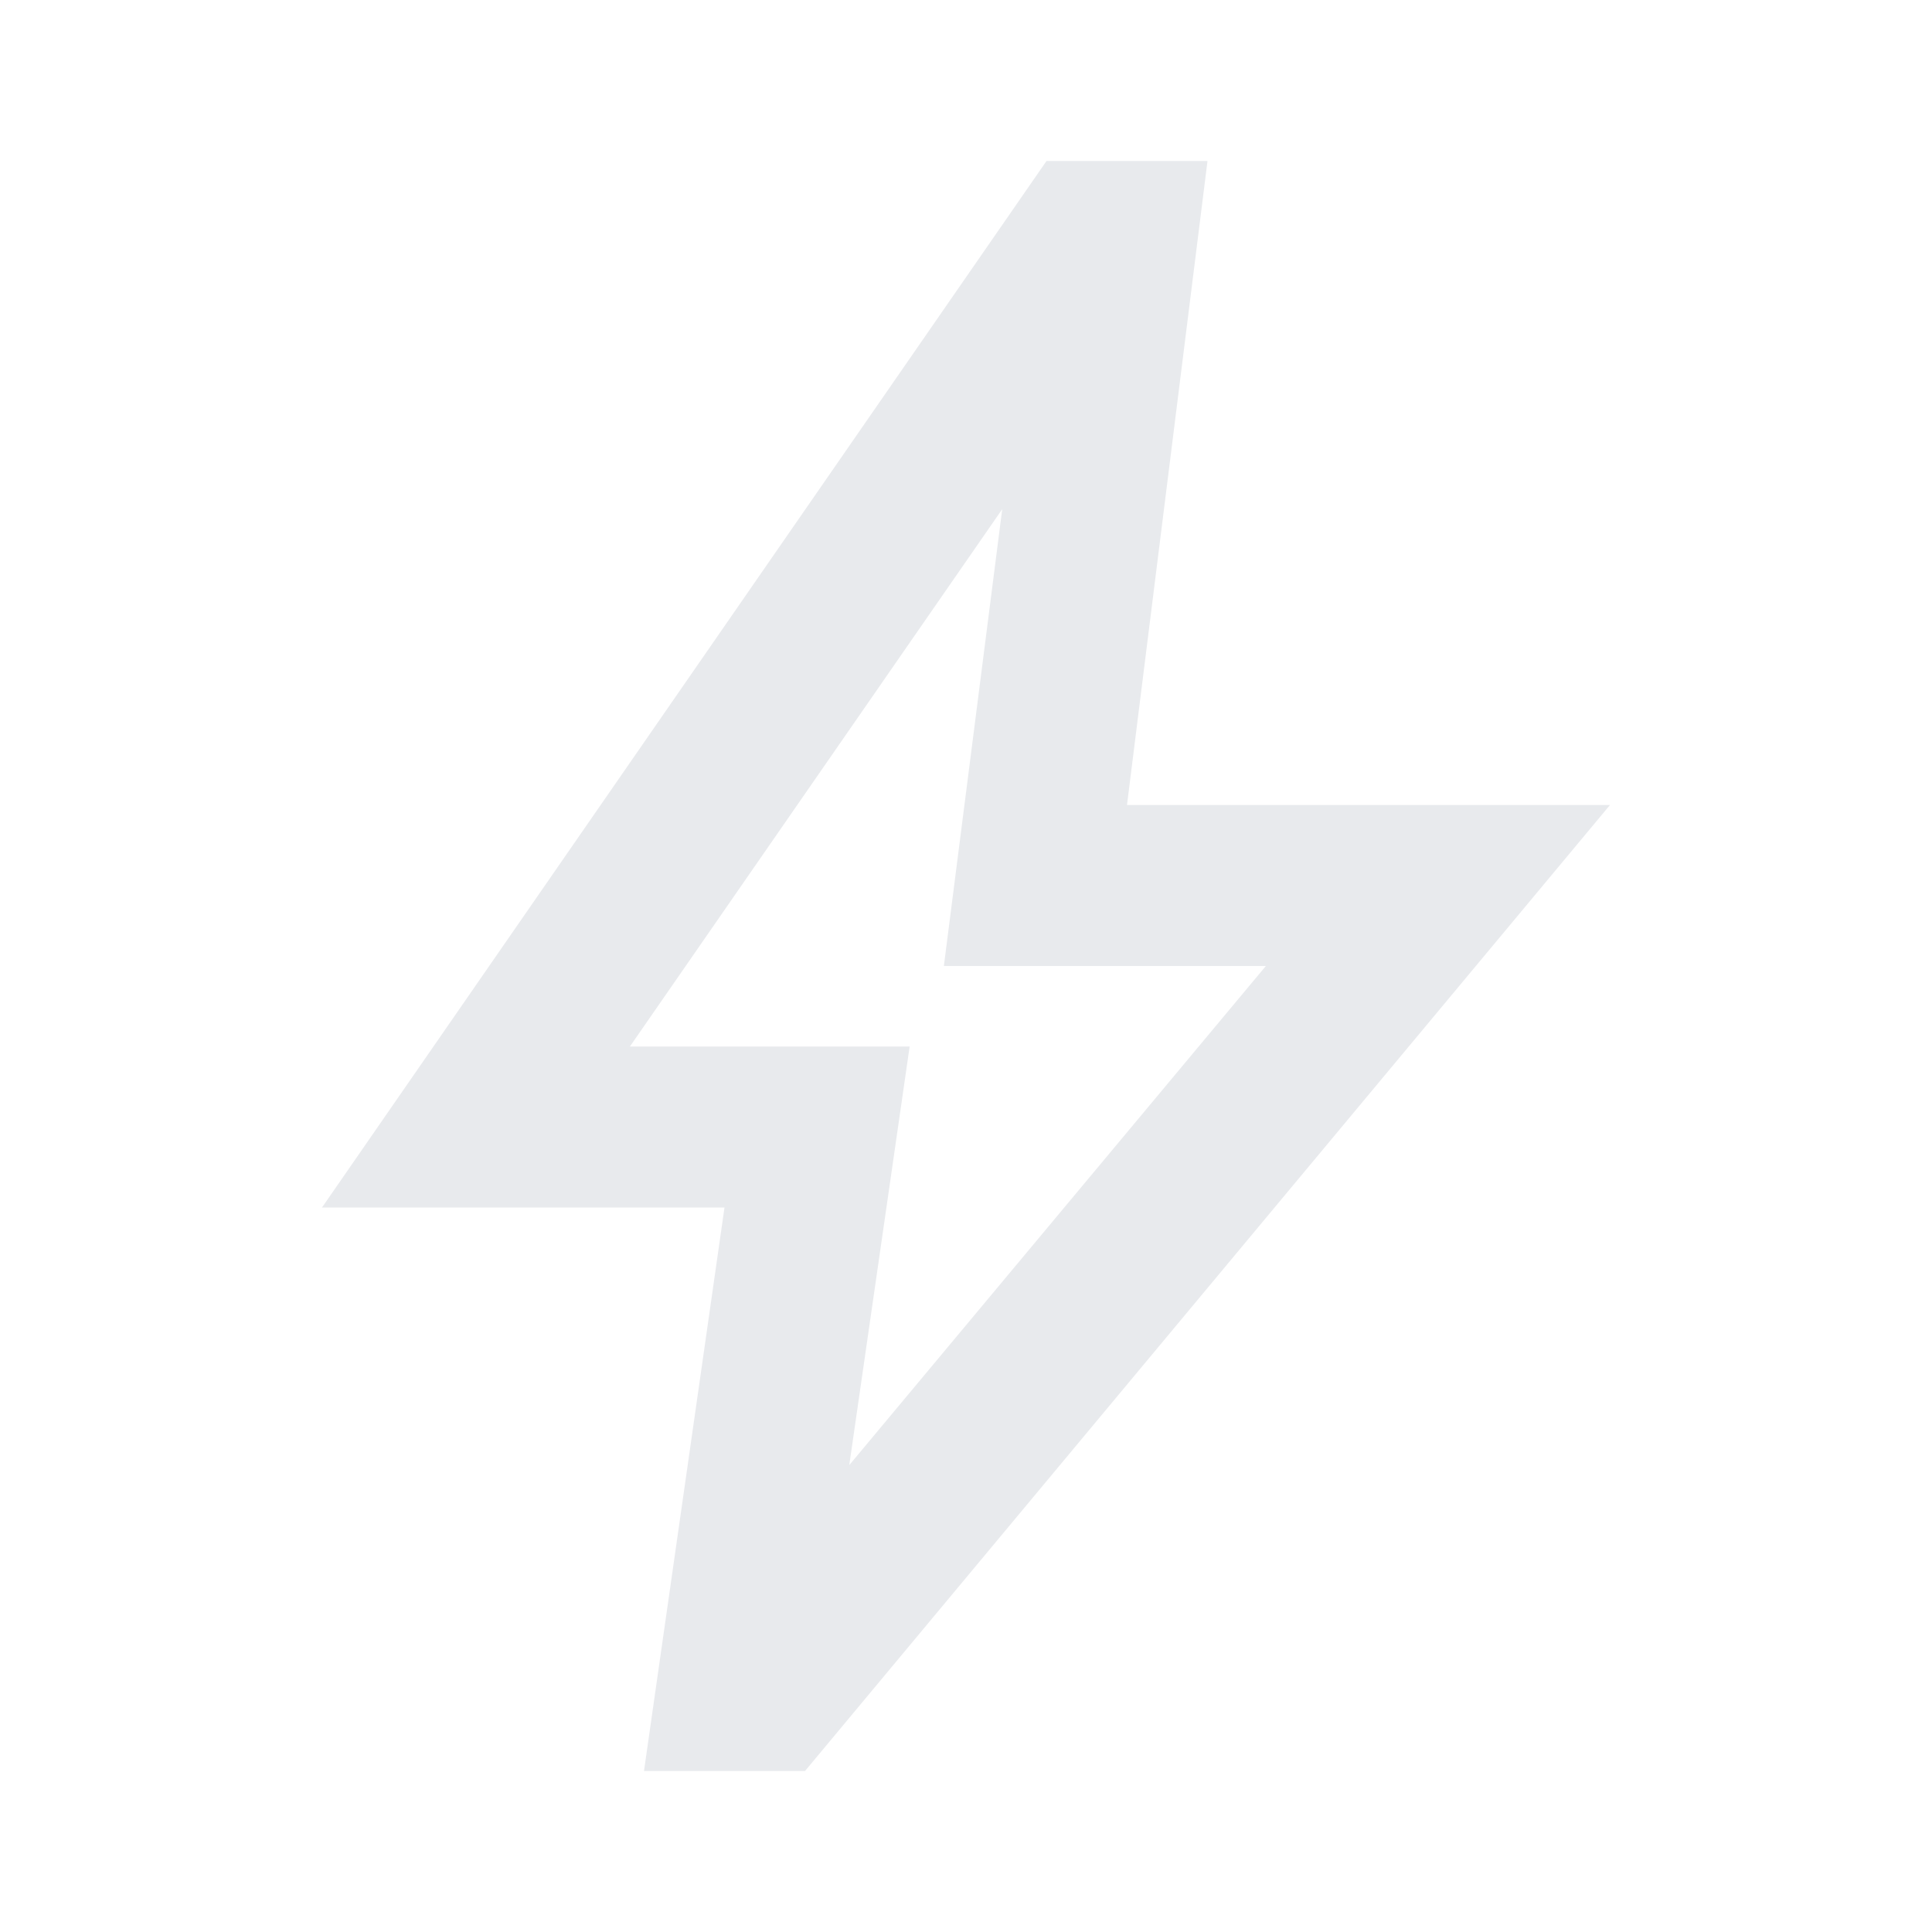
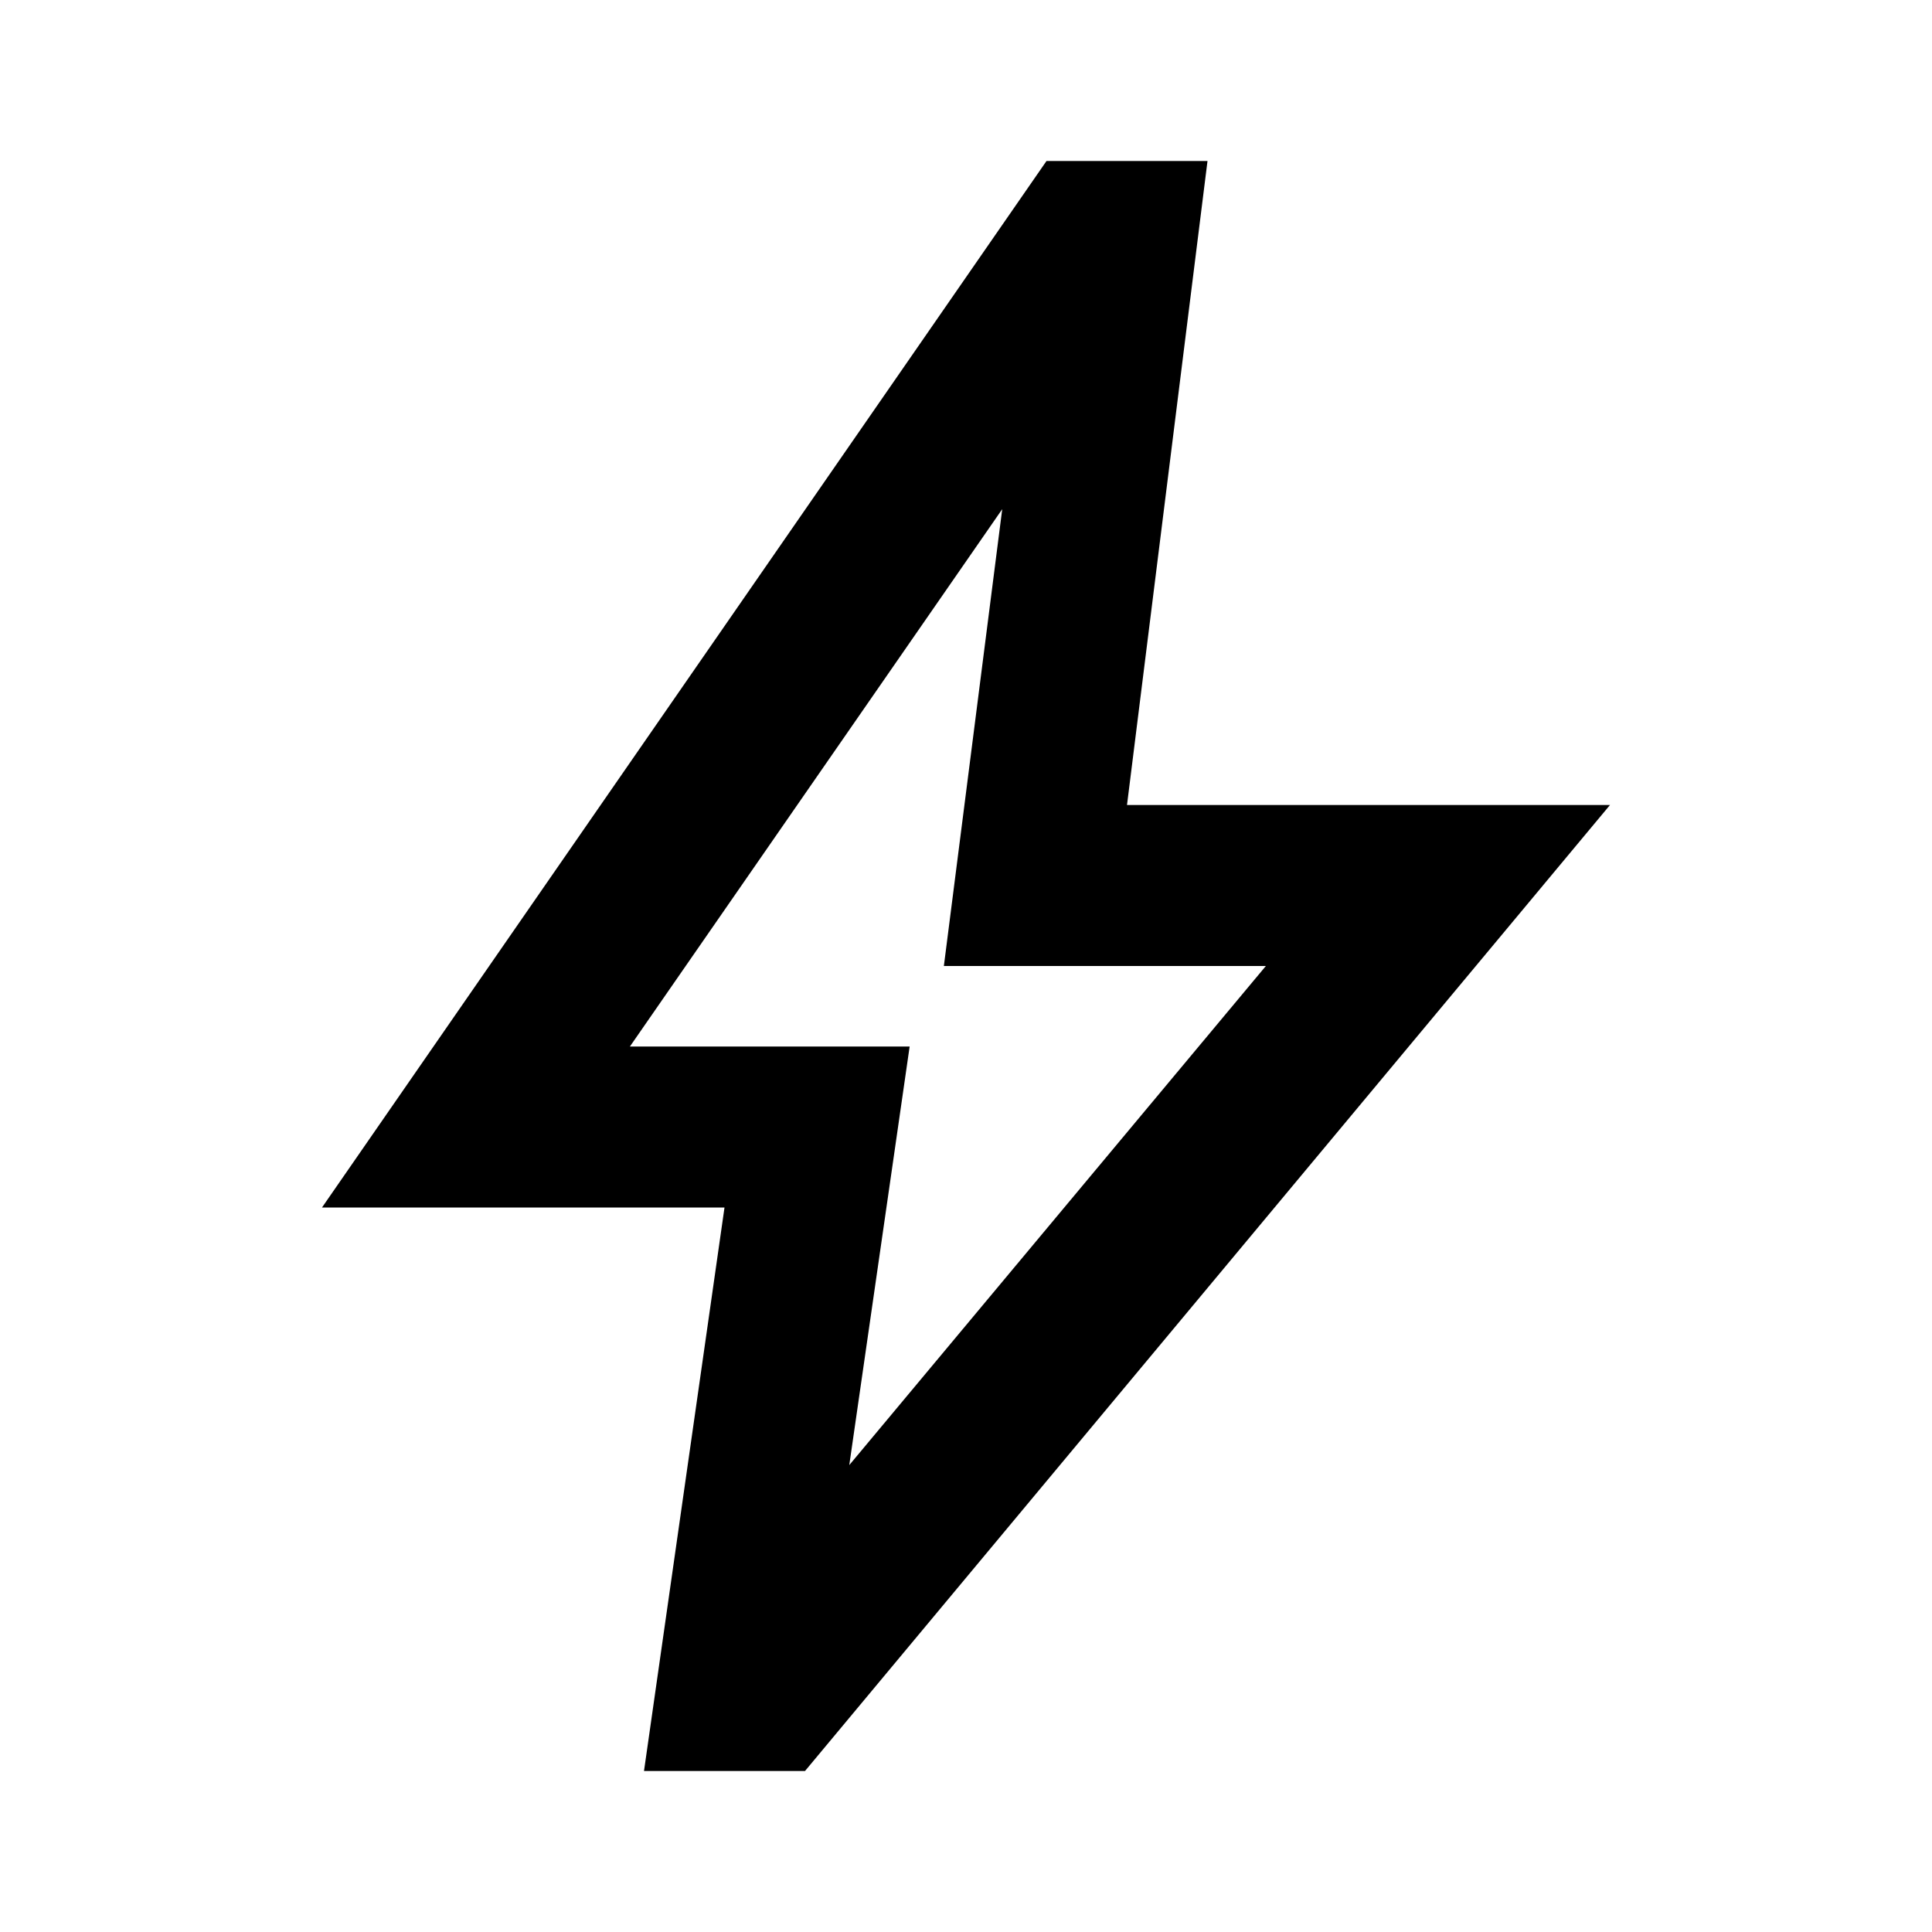
- <svg xmlns="http://www.w3.org/2000/svg" height="24px" viewBox="0 -960 960 960" width="24px" fill="#e8eaed">
+ <svg xmlns="http://www.w3.org/2000/svg" height="24px" viewBox="0 -960 960 960" width="24px" fill="#000">
  <path d="m422-232 207-248H469l29-227-185 267h139l-30 208ZM320-80l40-280H160l360-520h80l-40 320h240L400-80h-80Zm151-390Z" />
</svg>
